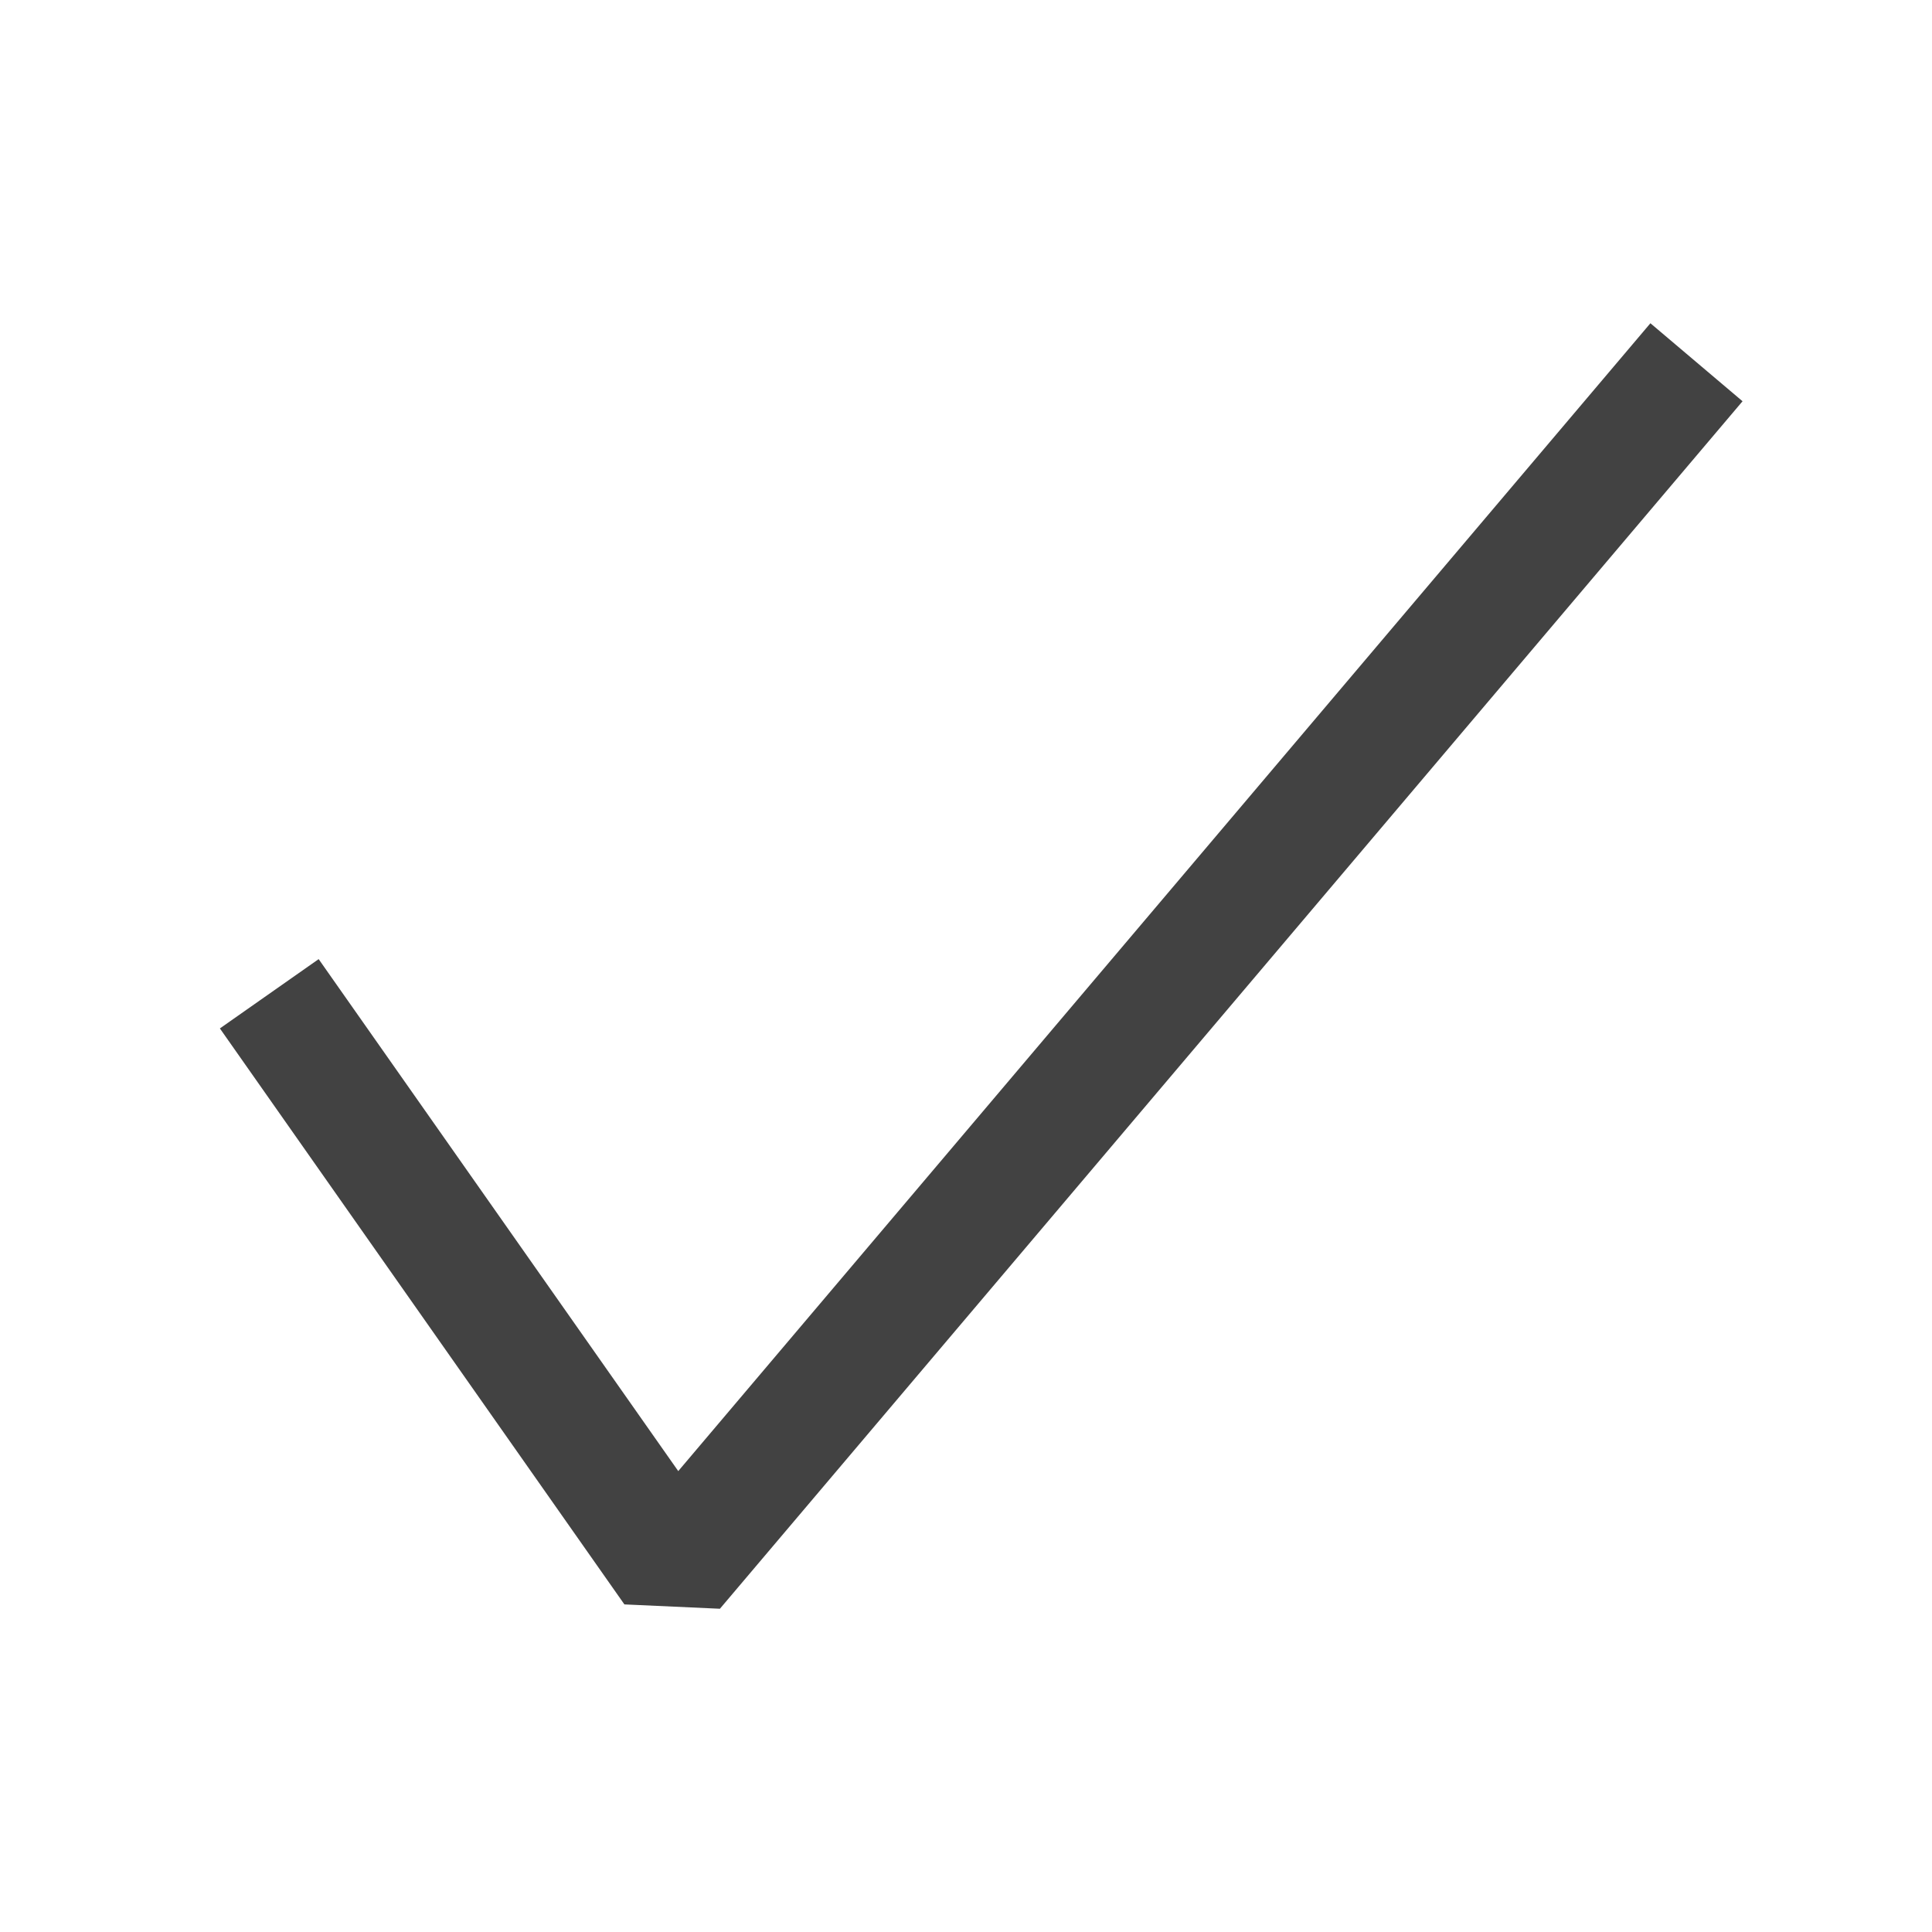
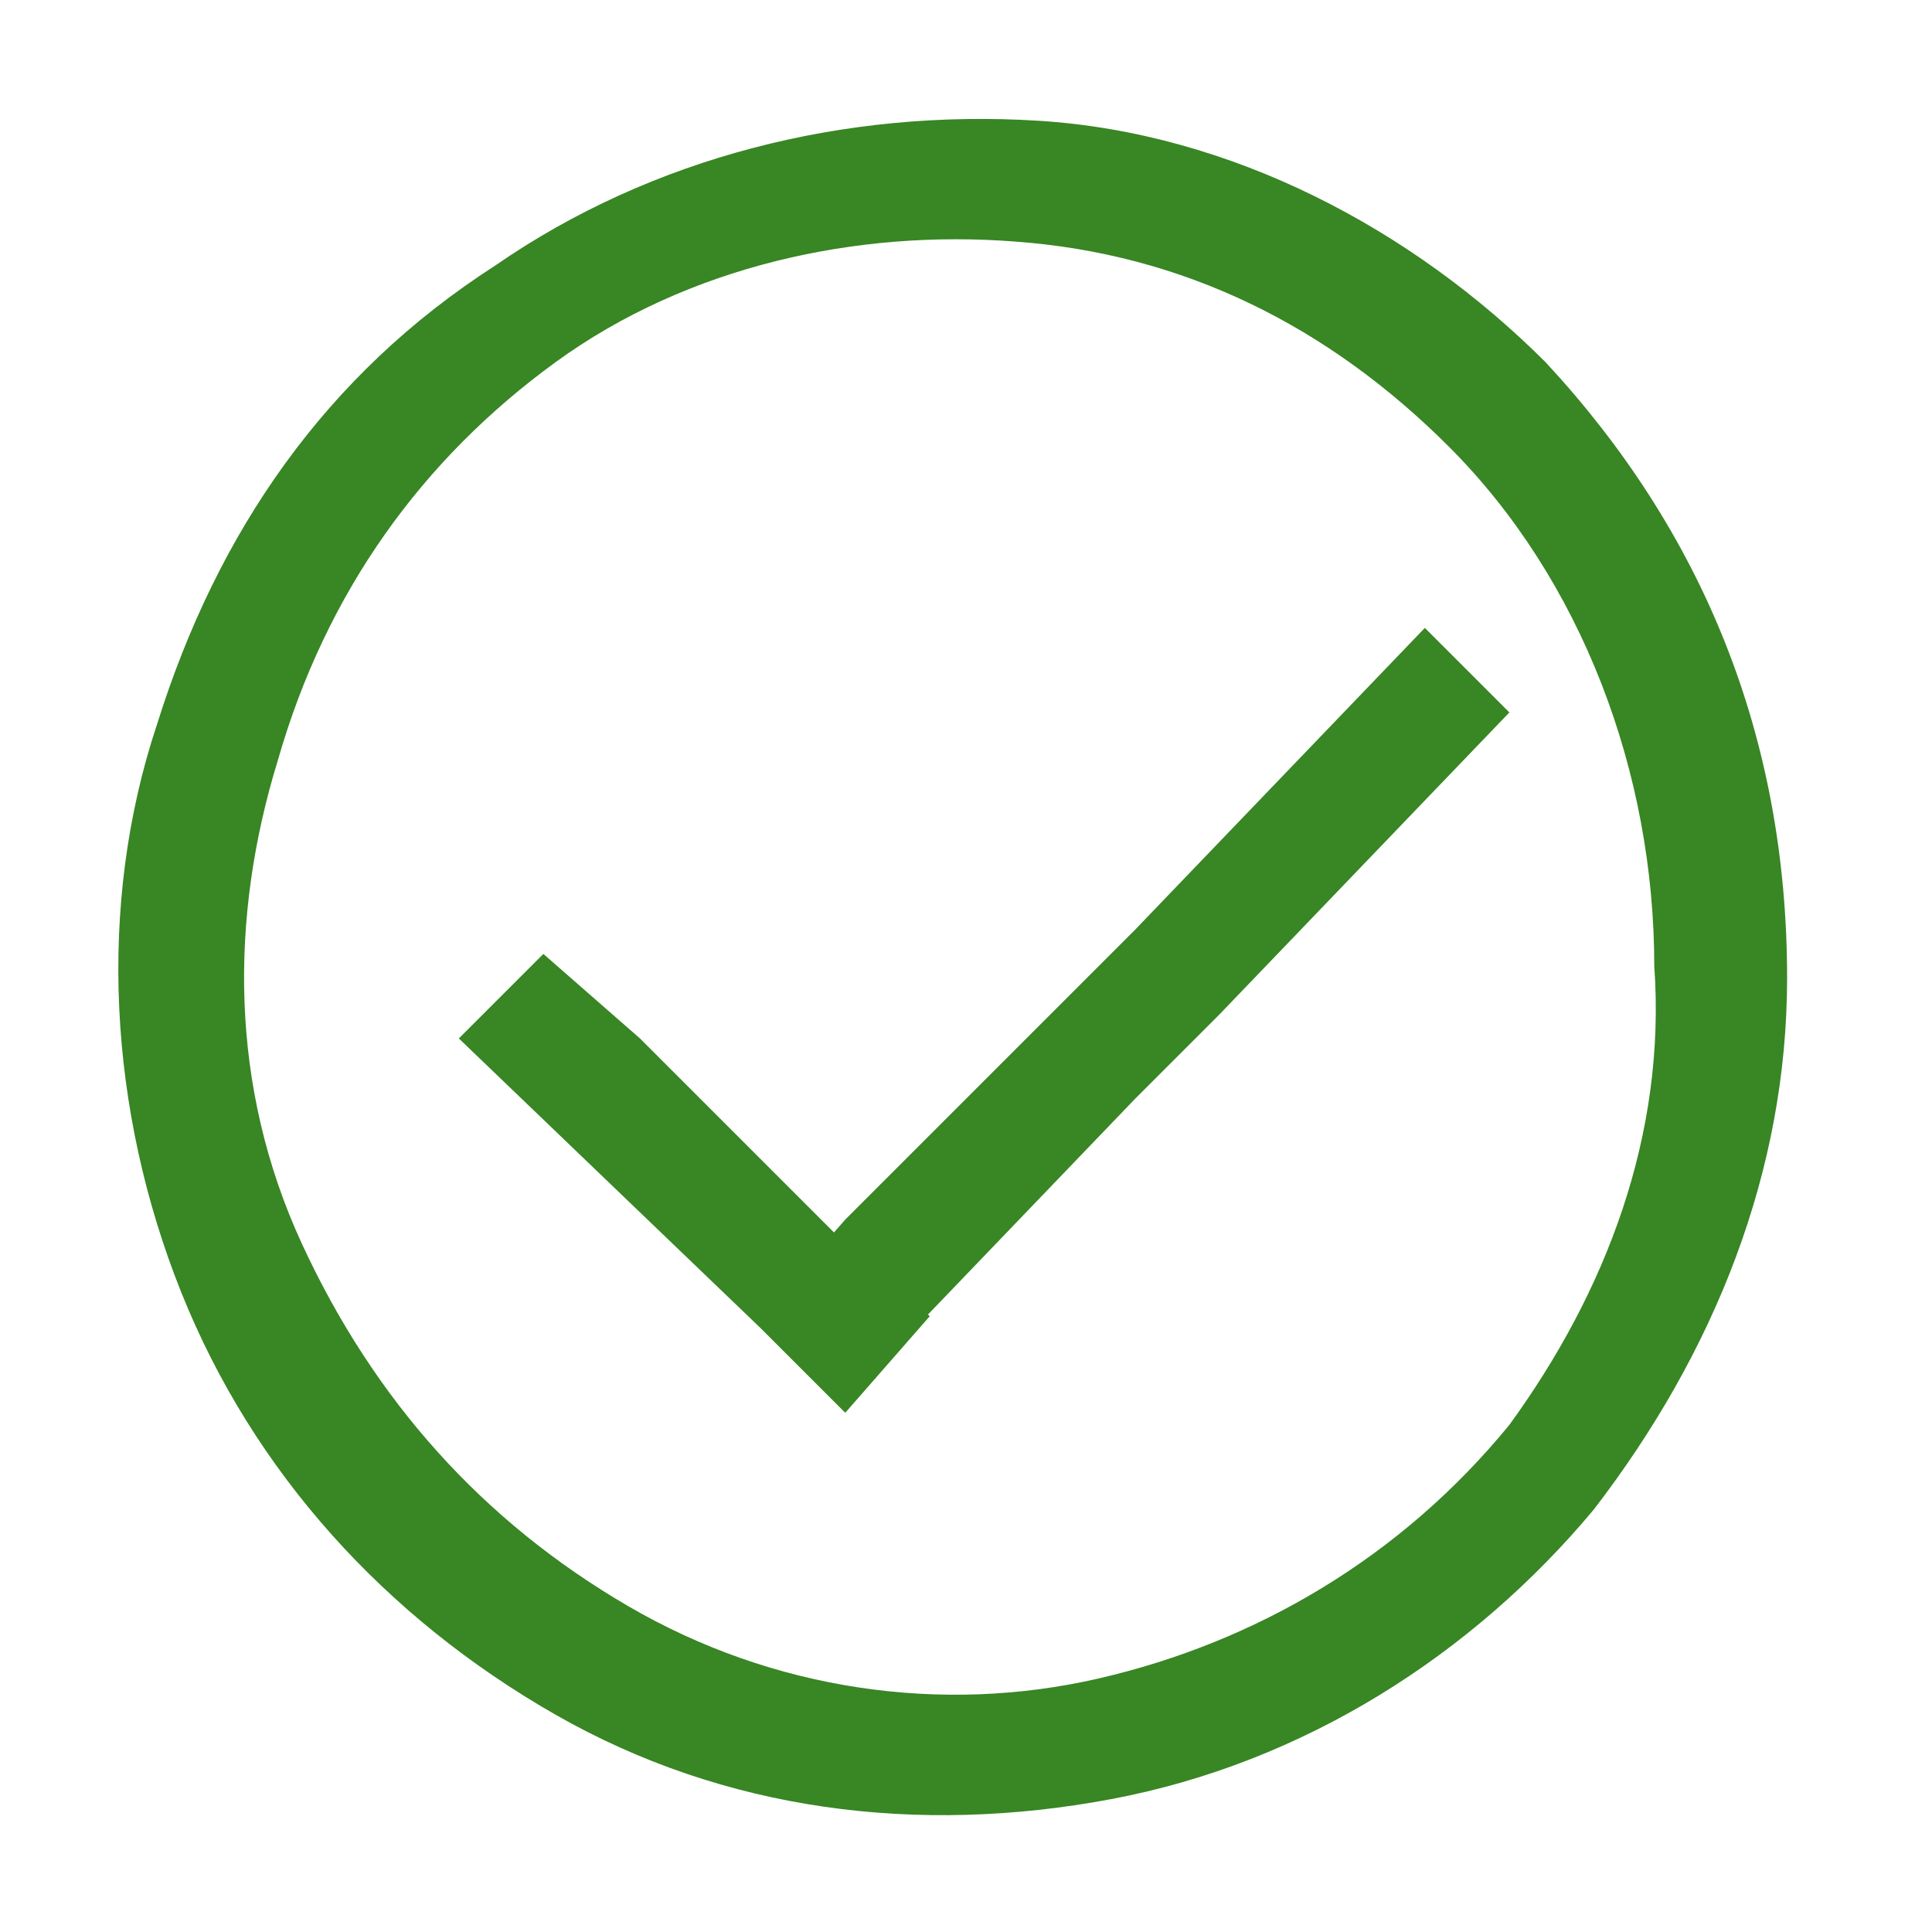
- <svg xmlns="http://www.w3.org/2000/svg" width="16" height="16" viewBox="0 0 16 16" fill="none">
-   <path fill-rule="evenodd" clip-rule="evenodd" d="M14.431 3.323L5.962 13.323L5.171 13.287L1.821 8.517L2.639 7.943L5.617 12.183L13.668 2.677L14.431 3.323Z" fill="#424242" />
+ <svg xmlns="http://www.w3.org/2000/svg" version="1.1" id="Layer_1" x="0px" y="0px" viewBox="-297 389 16 16" style="enable-background:new -297 389 16 16;" xml:space="preserve">
+   <style type="text/css">
+ 	.st0{fill:#388624;}
+ </style>
+   <path class="st0" d="M-288.4,390c1.6,0.1,3.1,0.9,4.2,2c1.3,1.4,2,3.1,2,5.1c0,1.6-0.6,3.1-1.6,4.4c-1,1.2-2.4,2.1-4,2.4  c-1.6,0.3-3.2,0.1-4.6-0.7c-1.4-0.8-2.5-2-3.1-3.5c-0.6-1.5-0.7-3.2-0.2-4.7c0.5-1.6,1.4-2.9,2.8-3.8  C-291.6,390.3-290,389.9-288.4,390z M-287.9,402.9c1.3-0.3,2.5-1,3.4-2.1c0.8-1.1,1.3-2.4,1.2-3.8c0-1.6-0.6-3.2-1.7-4.3  c-1-1-2.2-1.6-3.6-1.7c-1.3-0.1-2.7,0.2-3.8,1c-1.1,0.8-1.9,1.9-2.3,3.3c-0.4,1.3-0.4,2.7,0.2,4c0.6,1.3,1.5,2.3,2.7,3  C-290.6,403-289.2,403.2-287.9,402.9z M-287.6,396.7l2.4-2.5l0.7,0.7l-2.4,2.5l-0.7,0.7l-2.4,2.5l-0.7-0.7l0.7-0.8l1.7-1.7  L-287.6,396.7z M-289.3,399.9l-0.7,0.8l0,0l-0.7-0.7l-2.5-2.4l0.7-0.7l0.8,0.7l1.7,1.7" />
</svg>
